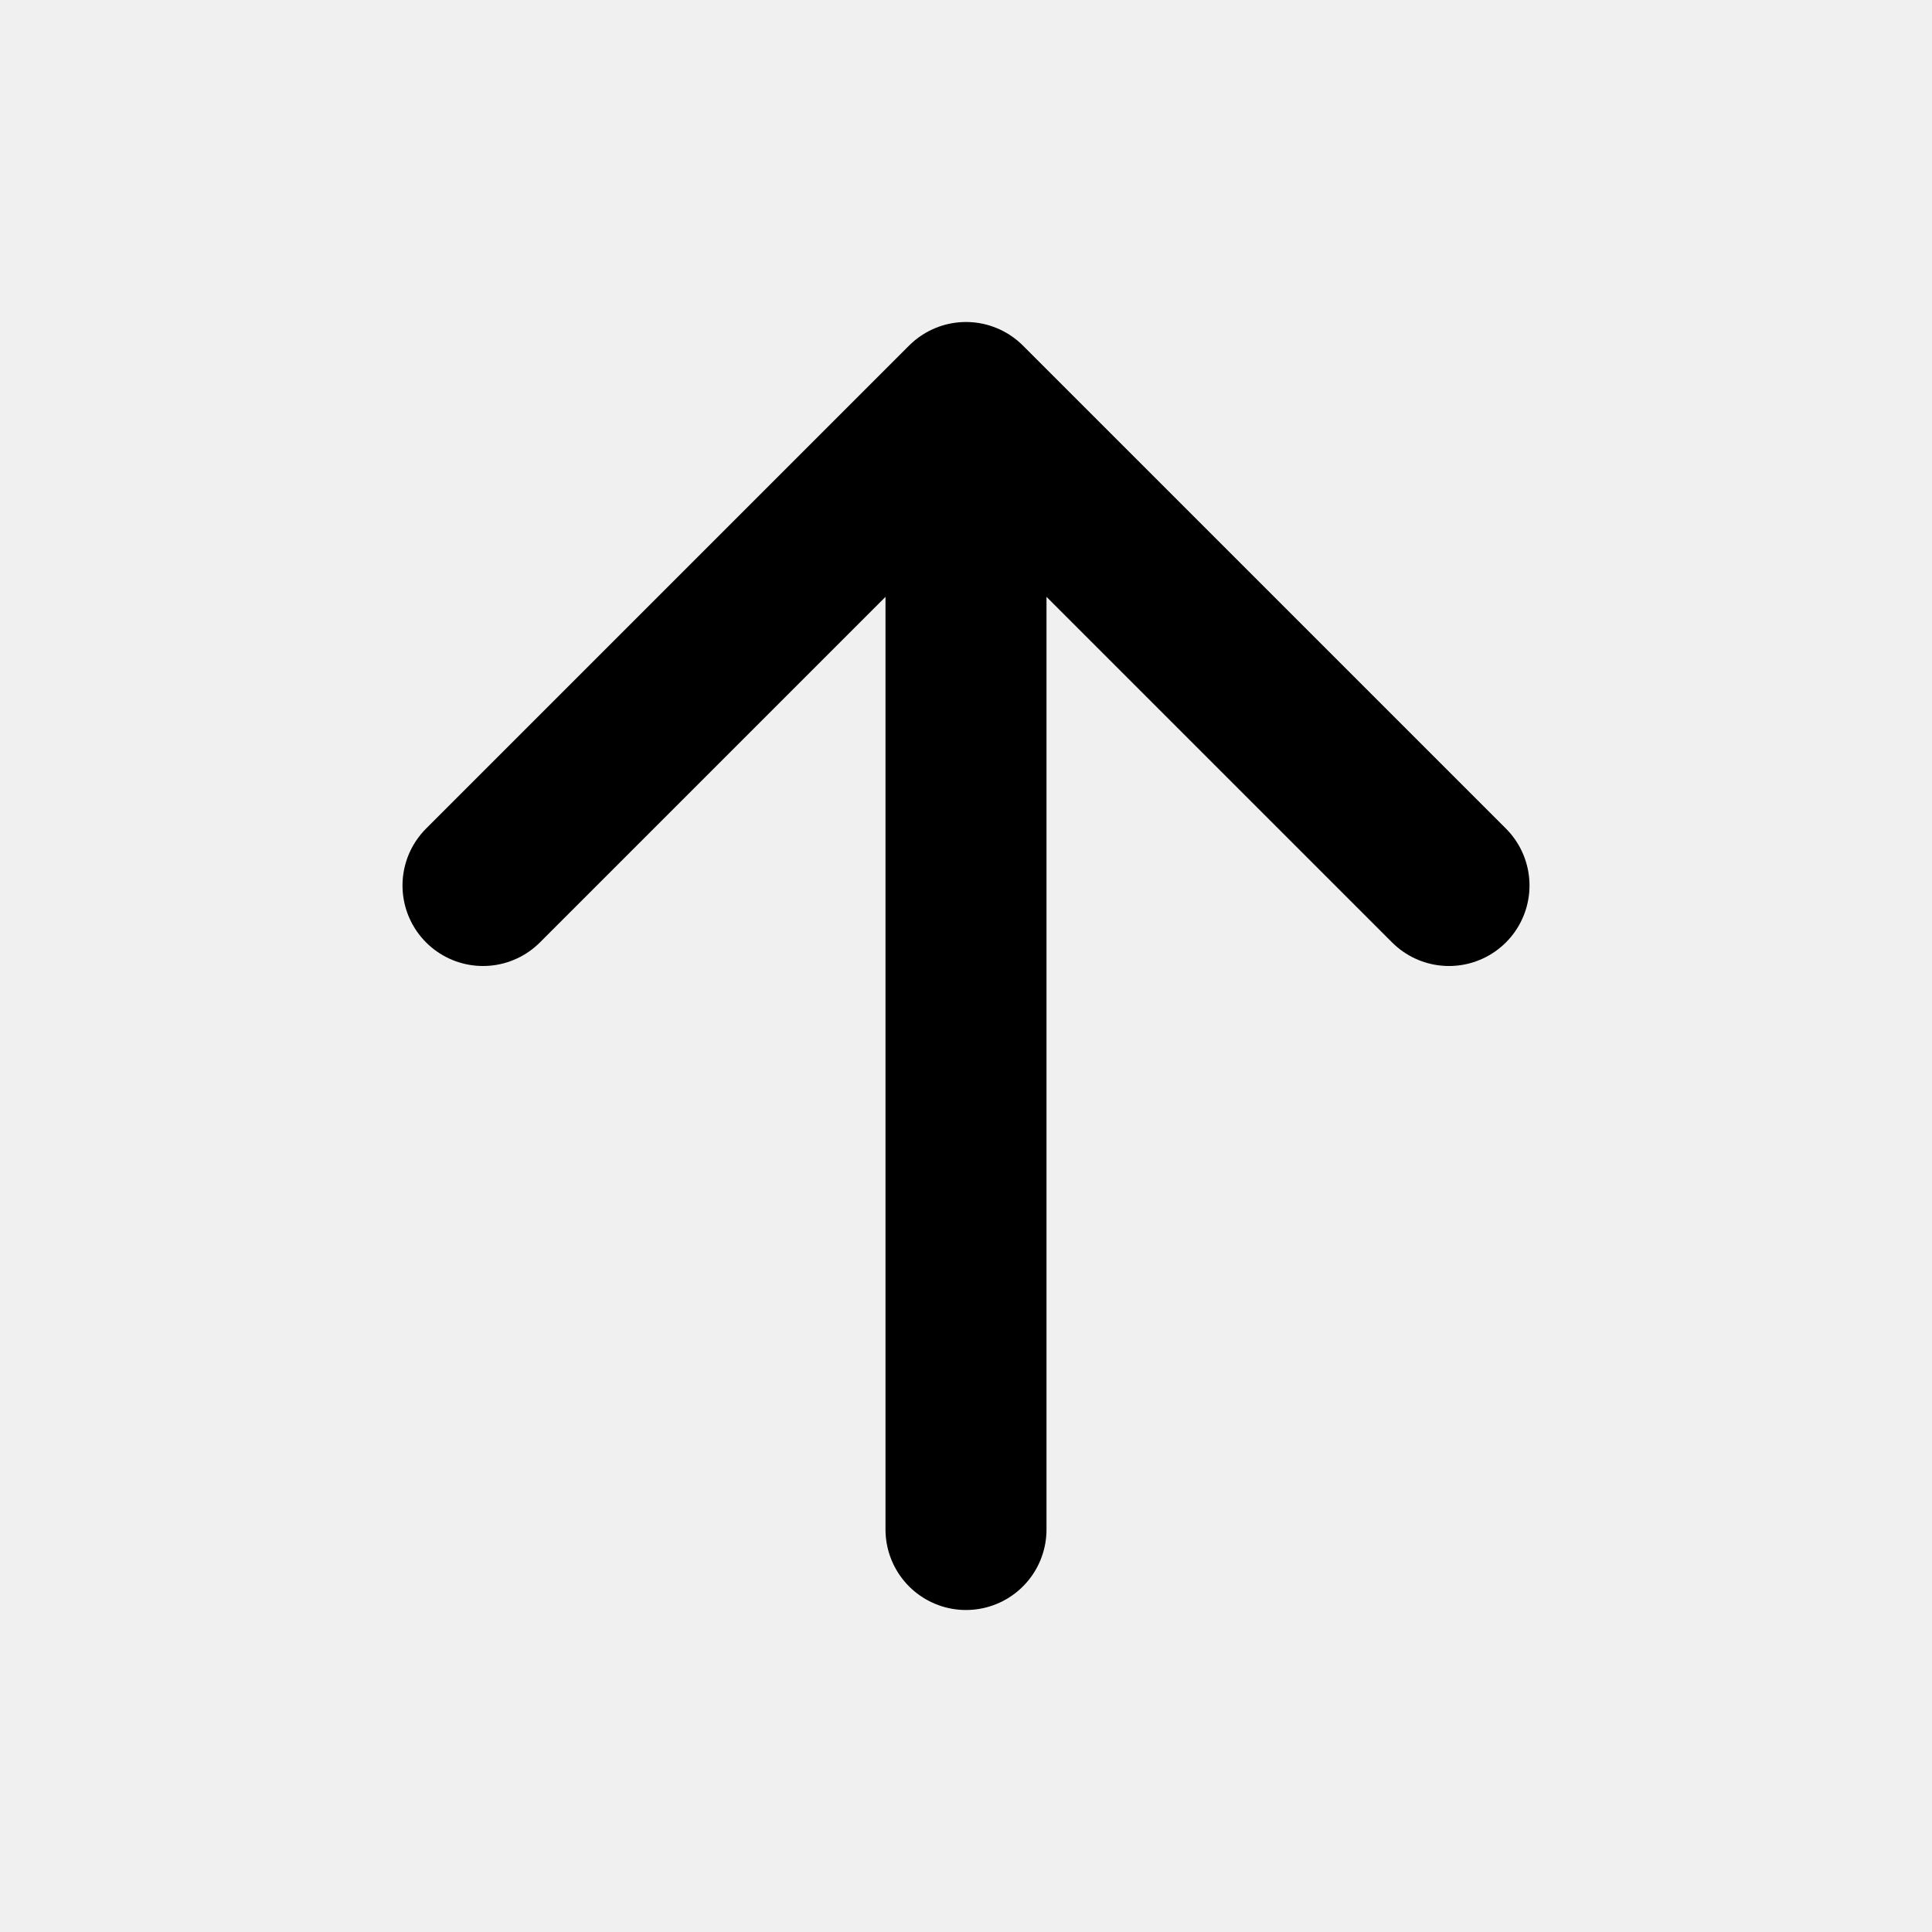
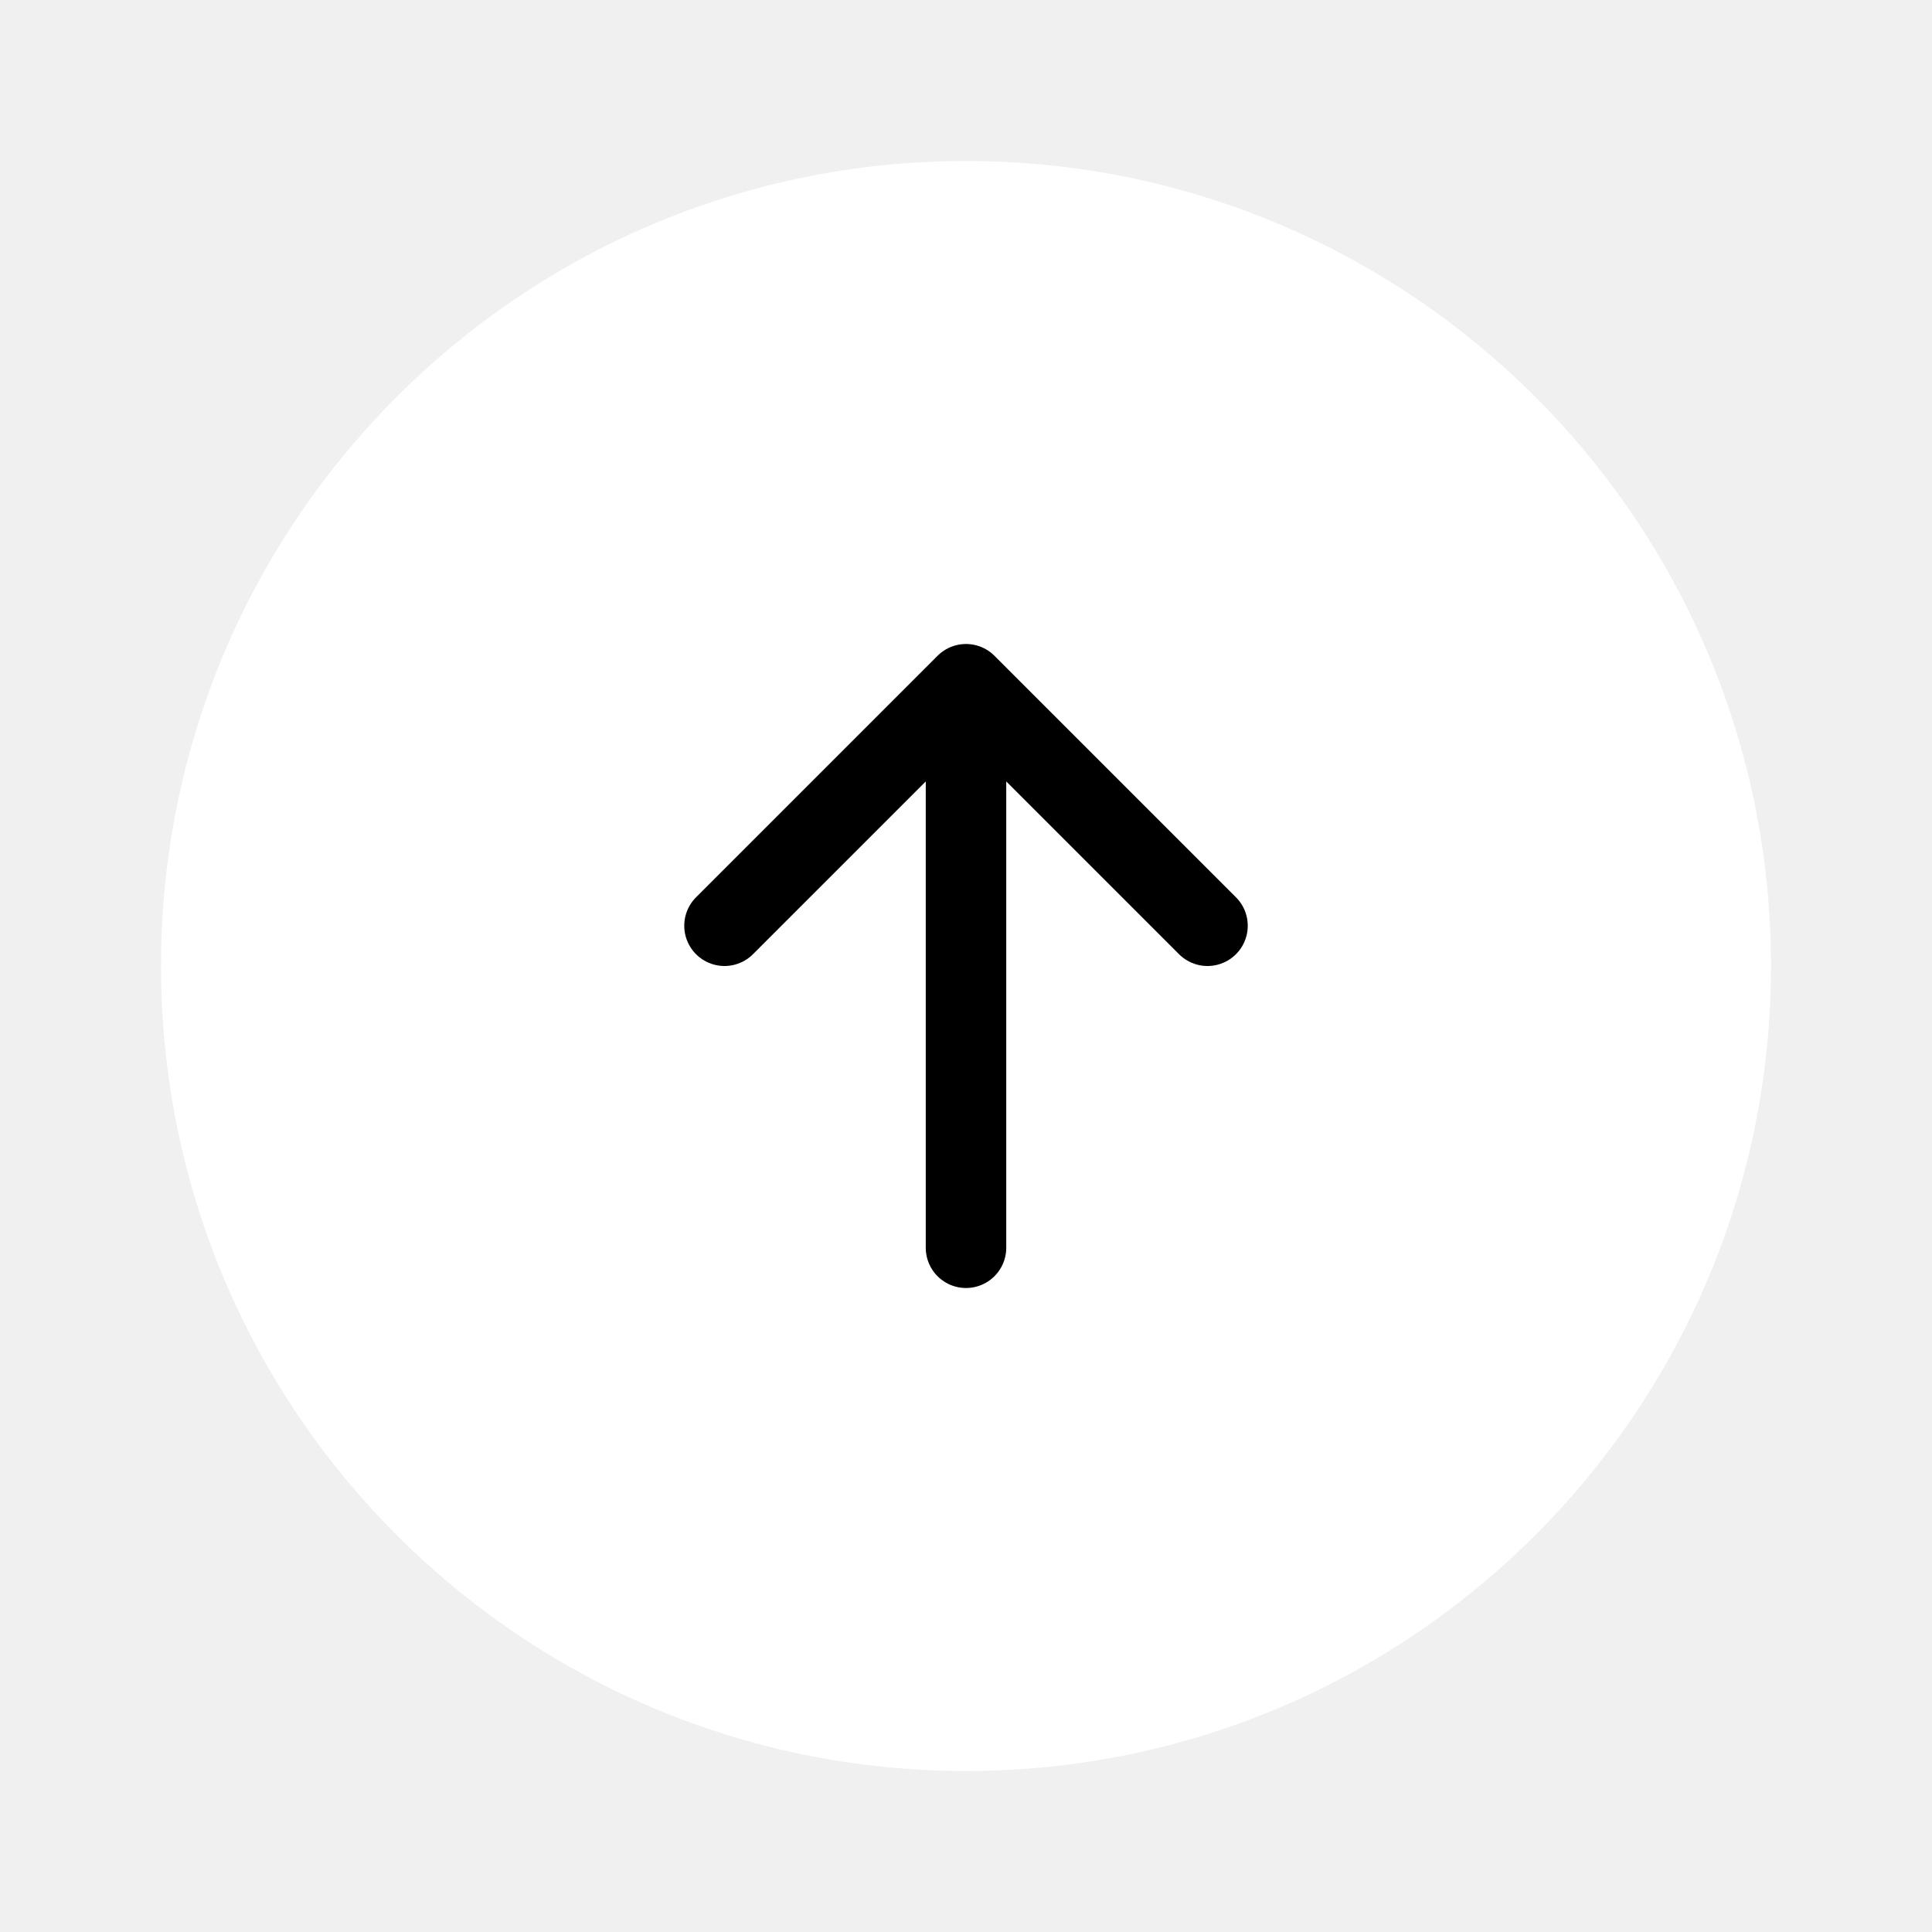
<svg xmlns="http://www.w3.org/2000/svg" width="800px" height="800px" viewBox="0 0 24 24" fill="none">
-   <path d="M12 5V19M12 5L6 11M12 5L18 11" stroke="#000000" stroke-width="2" stroke-linecap="round" stroke-linejoin="round" />
+   <circle cx="12" cy="12" r="10" fill="white" />
+   <g transform="scale(0.5) translate(12,12)">
+     <path d="M12 5V19M12 5L6 11M12 5L18 11" stroke="#000000" stroke-width="2" stroke-linecap="round" stroke-linejoin="round" />
+   </g>
</svg>
